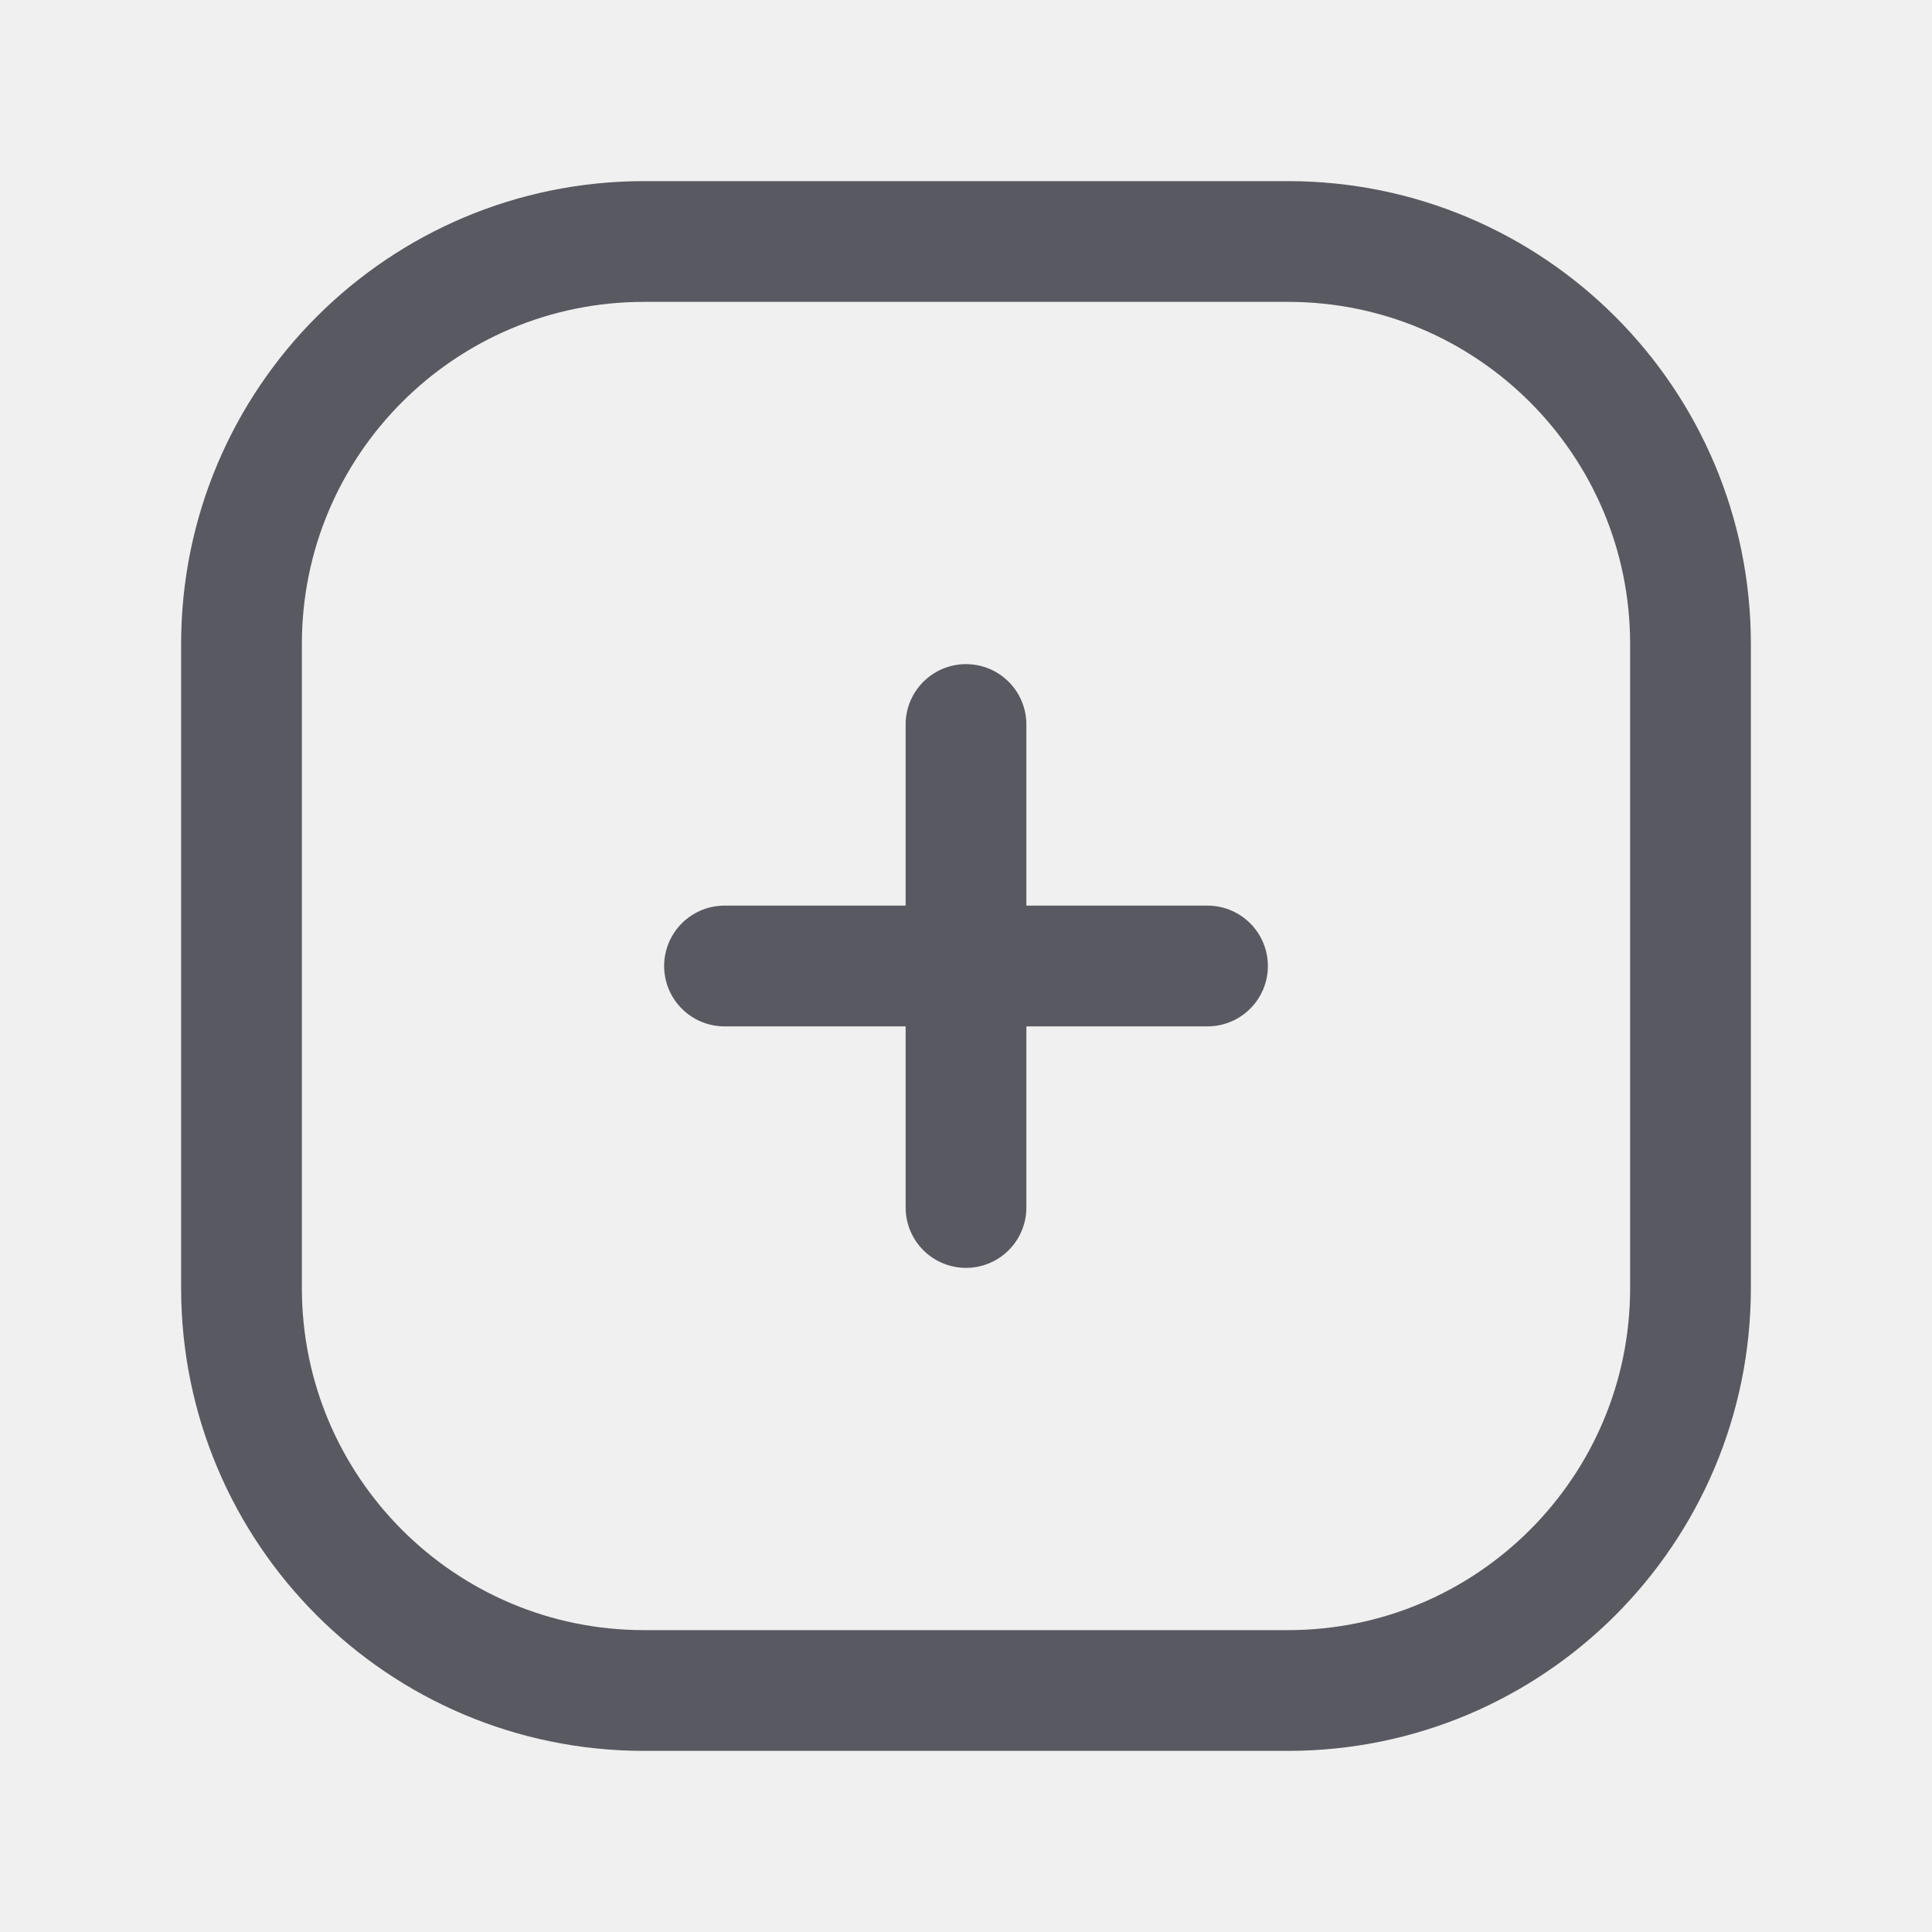
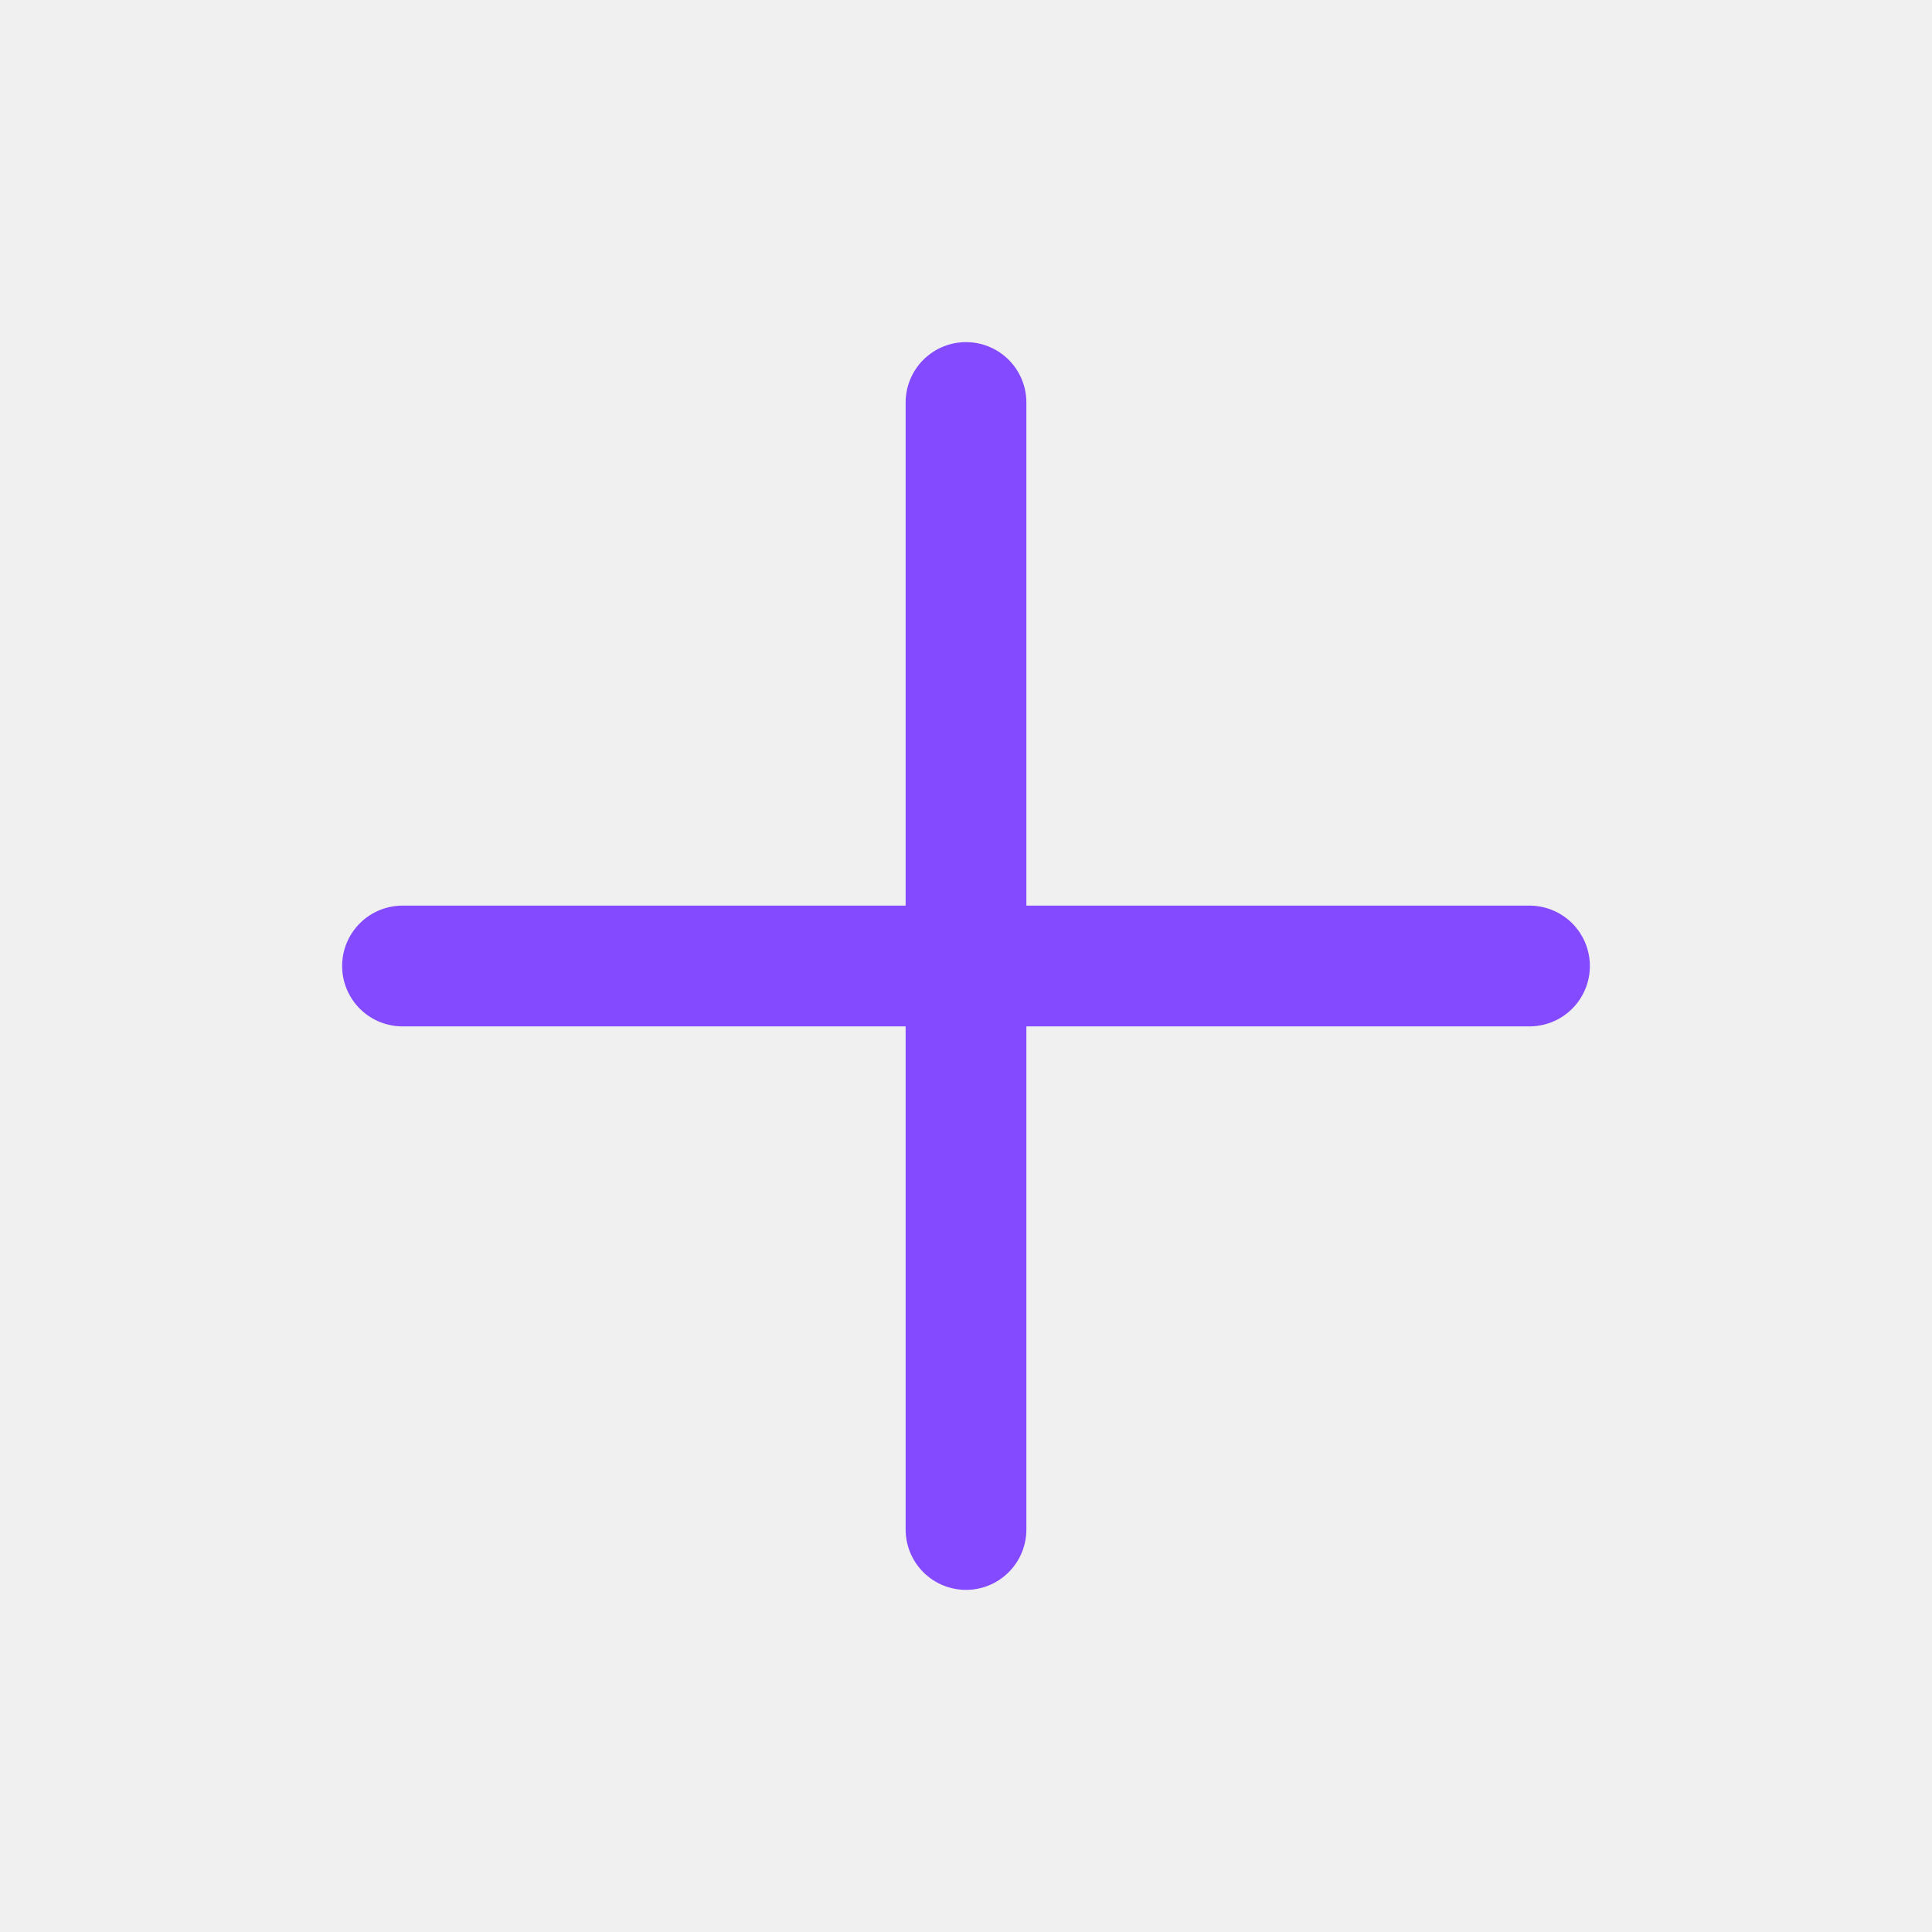
<svg xmlns="http://www.w3.org/2000/svg" width="24" height="24" viewBox="0 0 24 24" fill="none">
-   <path d="M9 12H15" stroke="#595961" stroke-width="1.5" stroke-linecap="round" stroke-linejoin="round" />
-   <path d="M12 9V15" stroke="#595961" stroke-width="1.5" stroke-linecap="round" stroke-linejoin="round" />
-   <rect x="3" y="3" width="18" height="18" rx="5" stroke="#595961" stroke-width="1.5" />
+   <g clip-path="url(#clip0_1954_22325)">
+     <path d="M12 5V19" stroke="#844AFF" stroke-width="1.5" stroke-linecap="round" stroke-linejoin="round" />
+     <path d="M5 12H19" stroke="#844AFF" stroke-width="1.5" stroke-linecap="round" stroke-linejoin="round" />
+   </g>
+   <defs>
+     <clipPath id="clip0_1954_22325">
+       <rect width="24" height="24" fill="white" />
+     </clipPath>
+   </defs>
</svg>
